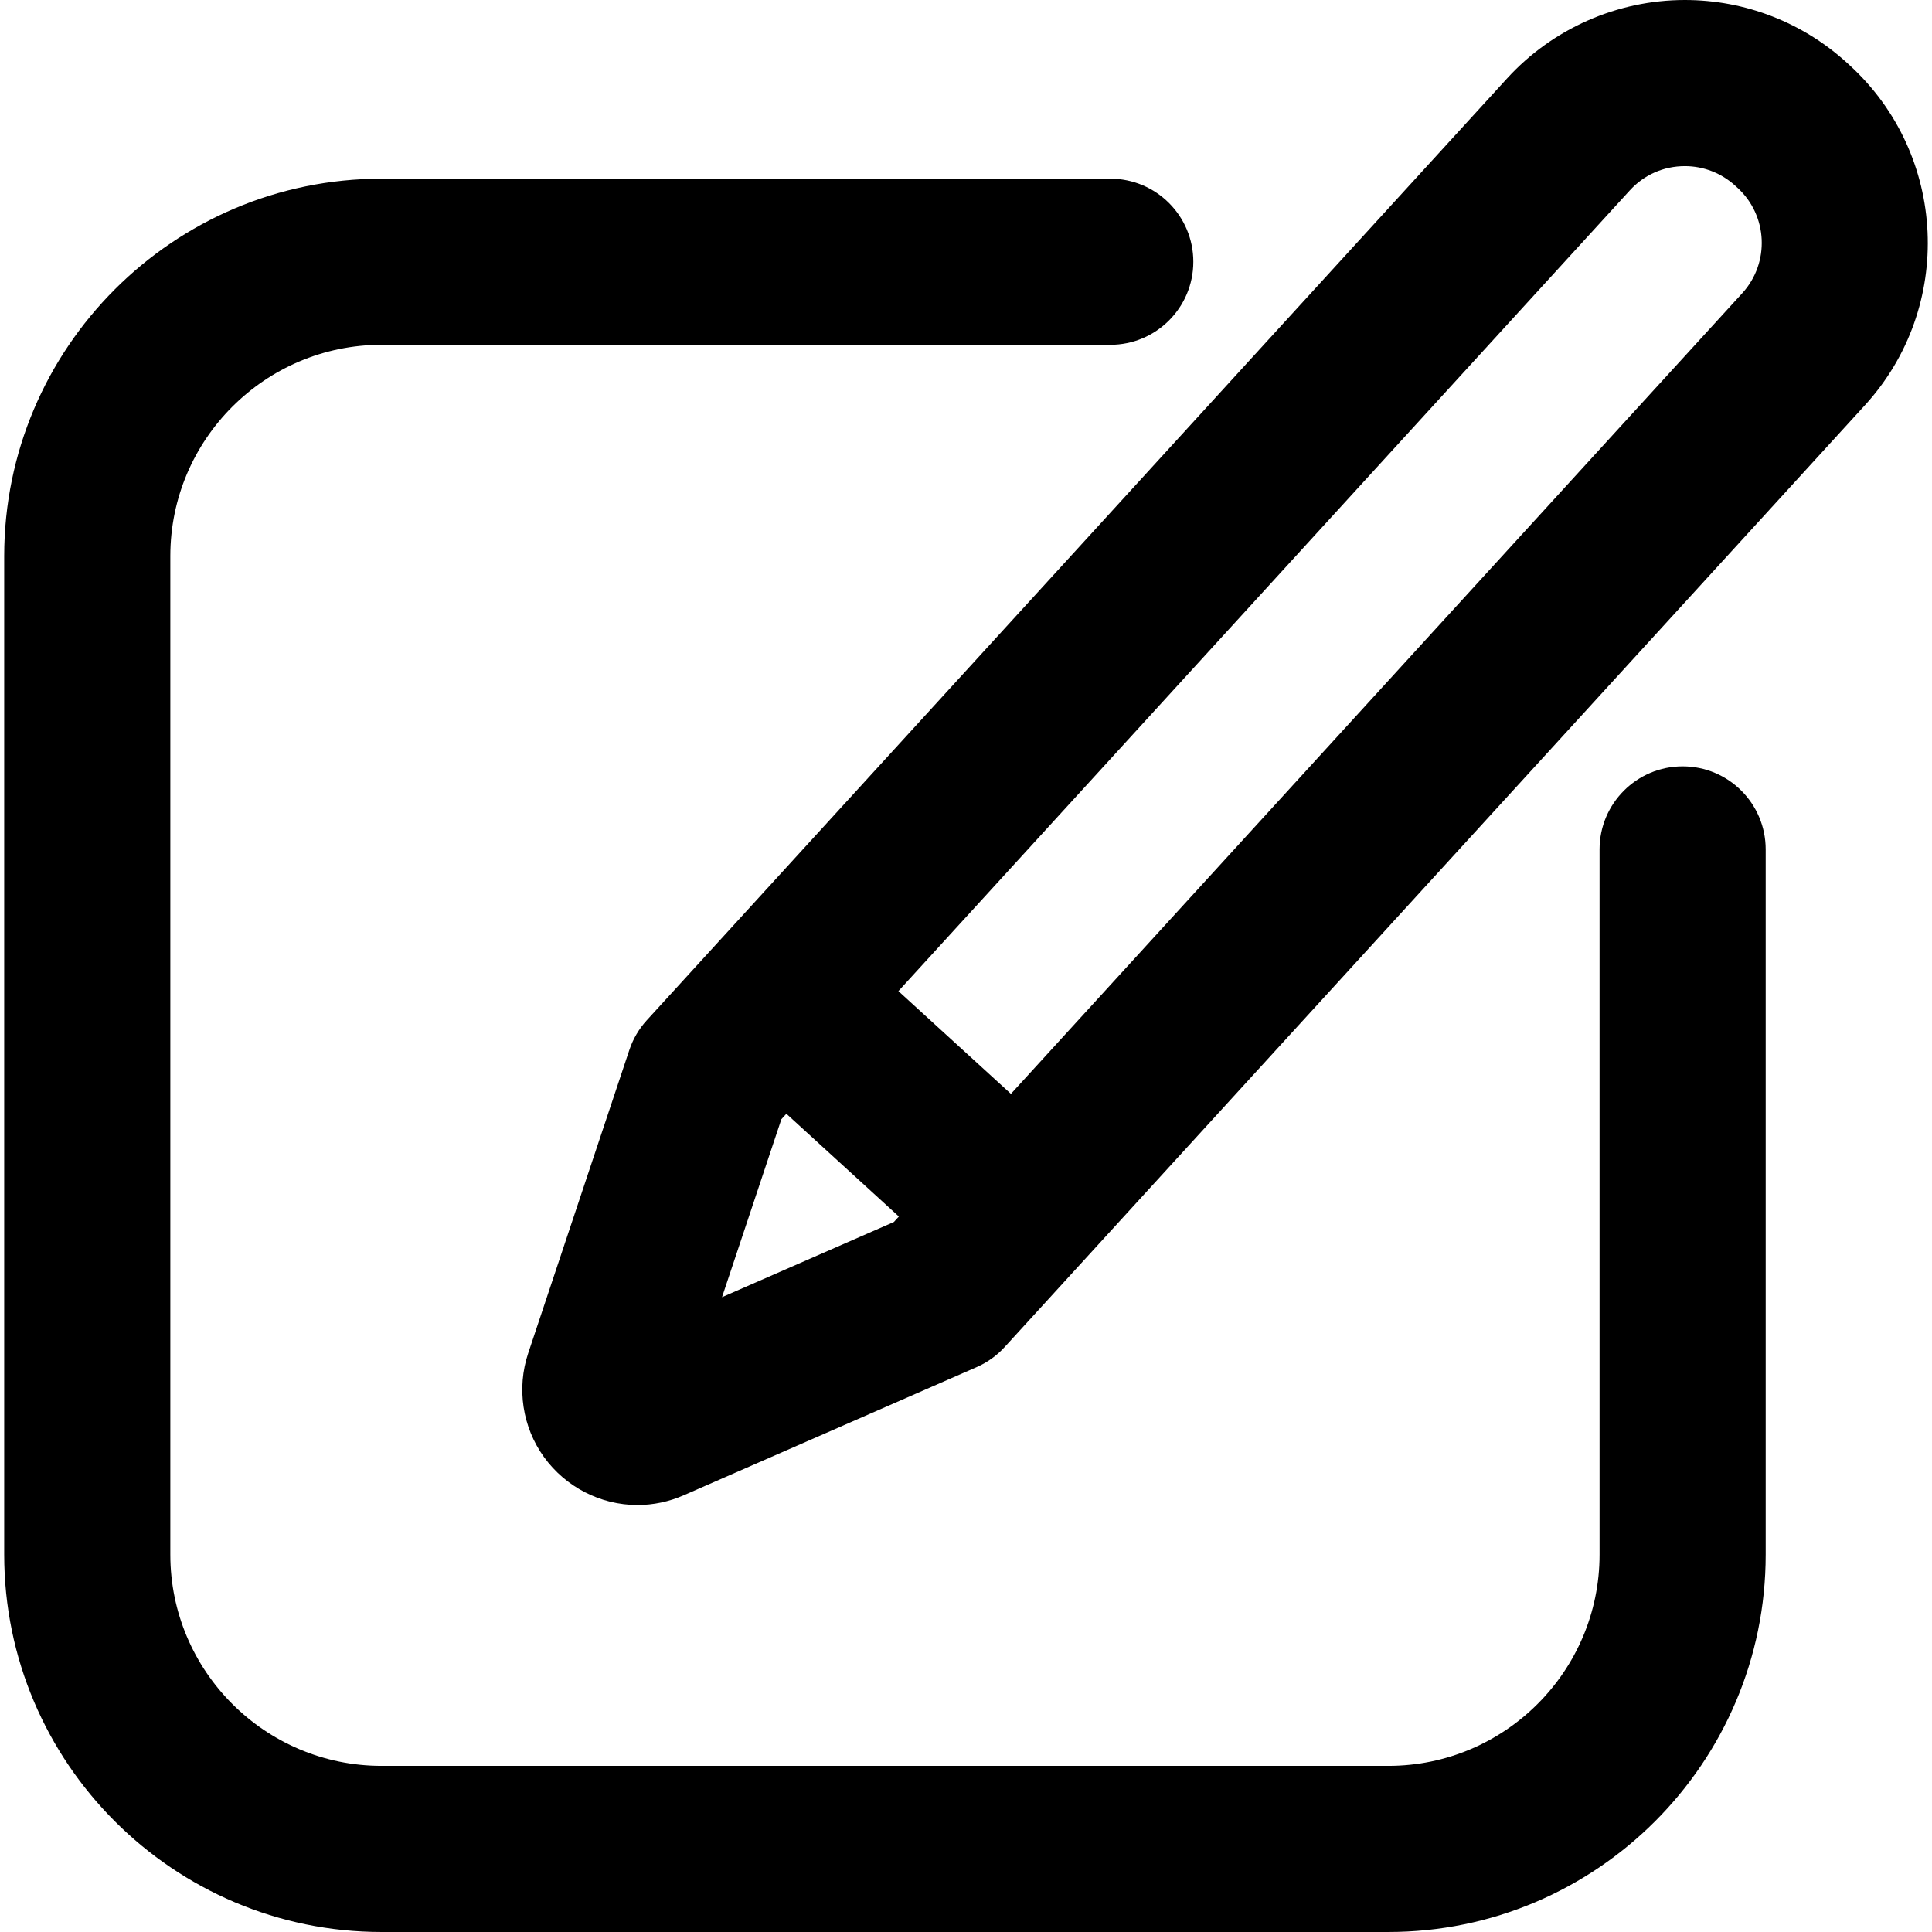
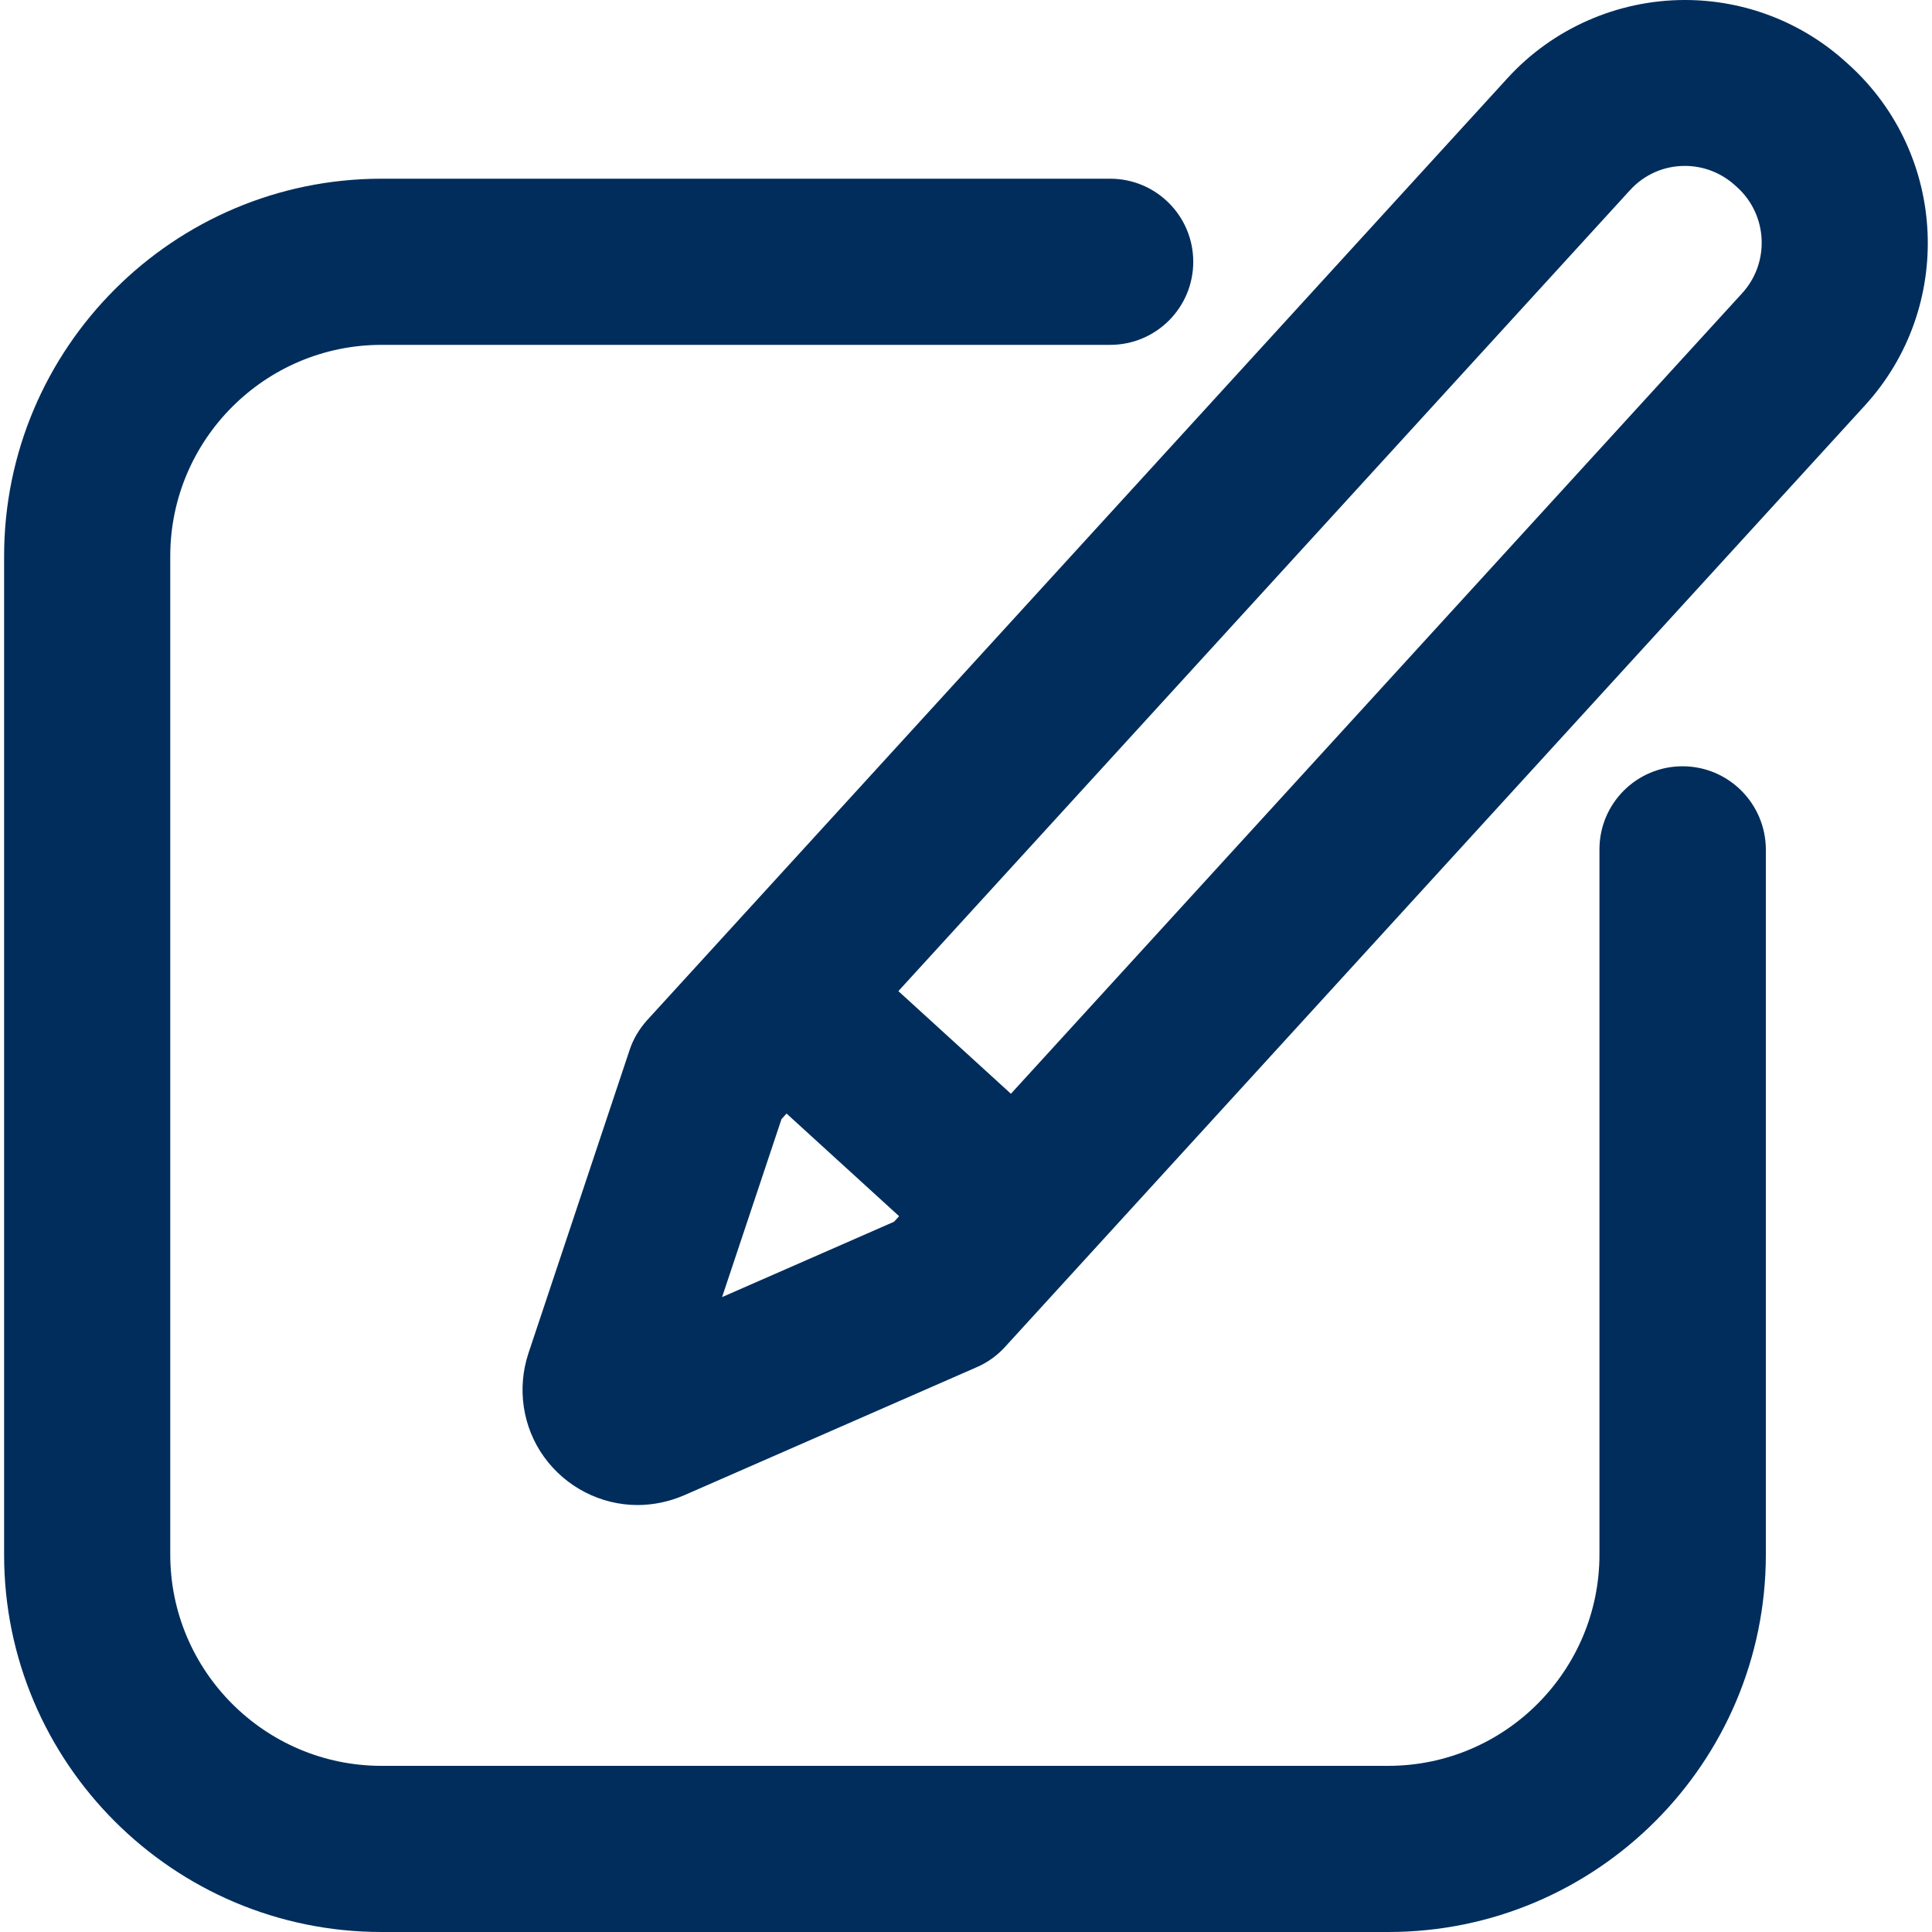
- <svg xmlns="http://www.w3.org/2000/svg" fill="#000000" height="800px" width="800px" version="1.1" id="Capa_1" viewBox="0 0 348.882 348.882" xml:space="preserve">
+ <svg xmlns="http://www.w3.org/2000/svg" version="1.1" id="Capa_1" x="0px" y="0px" viewBox="0 0 800 800" style="enable-background:new 0 0 800 800;" xml:space="preserve">
+   <style type="text/css">
+ 	.st0{fill:#002D5C;}
+ </style>
  <g>
-     <path d="M333.988,11.758l-0.42-0.383C325.538,4.04,315.129,0,304.258,0c-12.187,0-23.888,5.159-32.104,14.153L116.803,184.231   c-1.416,1.55-2.49,3.379-3.154,5.37l-18.267,54.762c-2.112,6.331-1.052,13.333,2.835,18.729c3.918,5.438,10.23,8.685,16.886,8.685   c0,0,0.001,0,0.001,0c2.879,0,5.693-0.592,8.362-1.76l52.89-23.138c1.923-0.841,3.648-2.076,5.063-3.626L336.771,73.176   C352.937,55.479,351.69,27.929,333.988,11.758z M130.381,234.247l10.719-32.134l0.904-0.99l20.316,18.556l-0.904,0.99   L130.381,234.247z M314.621,52.943L182.553,197.53l-20.316-18.556L294.305,34.386c2.583-2.828,6.118-4.386,9.954-4.386   c3.365,0,6.588,1.252,9.082,3.53l0.419,0.383C319.244,38.922,319.63,47.459,314.621,52.943z" />
-     <path d="M303.85,138.388c-8.284,0-15,6.716-15,15v127.347c0,21.034-17.113,38.147-38.147,38.147H68.904   c-21.035,0-38.147-17.113-38.147-38.147V100.413c0-21.034,17.113-38.147,38.147-38.147h131.587c8.284,0,15-6.716,15-15   s-6.716-15-15-15H68.904c-37.577,0-68.147,30.571-68.147,68.147v180.321c0,37.576,30.571,68.147,68.147,68.147h181.798   c37.576,0,68.147-30.571,68.147-68.147V153.388C318.85,145.104,312.134,138.388,303.85,138.388z" />
+     <path class="st0" d="M765.8,27l-1-0.9C746.5,9.3,722.6,0,697.7,0c-27.9,0-54.8,11.8-73.6,32.5l-356.2,390   c-3.2,3.6-5.7,7.7-7.2,12.3l-41.9,125.6c-4.8,14.5-2.4,30.6,6.5,42.9c9,12.5,23.5,19.9,38.7,19.9h0c6.6,0,13.1-1.4,19.2-4   l121.3-53.1c4.4-1.9,8.4-4.8,11.6-8.3l356.2-390C809.3,127.2,806.4,64,765.8,27z M299,537.1l24.6-73.7l2.1-2.3l46.6,42.5l-2.1,2.3   L299,537.1z M721.4,121.4L418.6,452.9L372,410.4L674.9,78.8c5.9-6.5,14-10.1,22.8-10.1c7.7,0,15.1,2.9,20.8,8.1l1,0.9   C732,89.2,732.9,108.8,721.4,121.4z" />
+     <path class="st0" d="M696.7,317.3c-19,0-34.4,15.4-34.4,34.4v292c0,48.2-39.2,87.5-87.5,87.5H158c-48.2,0-87.5-39.2-87.5-87.5   V230.3c0-48.2,39.2-87.5,87.5-87.5h301.7c19,0,34.4-15.4,34.4-34.4S478.7,74,459.7,74H158C71.8,74,1.7,144.1,1.7,230.3v413.5   C1.7,729.9,71.8,800,158,800h416.9c86.2,0,156.3-70.1,156.3-156.3v-292C731.1,332.7,715.7,317.3,696.7,317.3z" />
  </g>
</svg>
